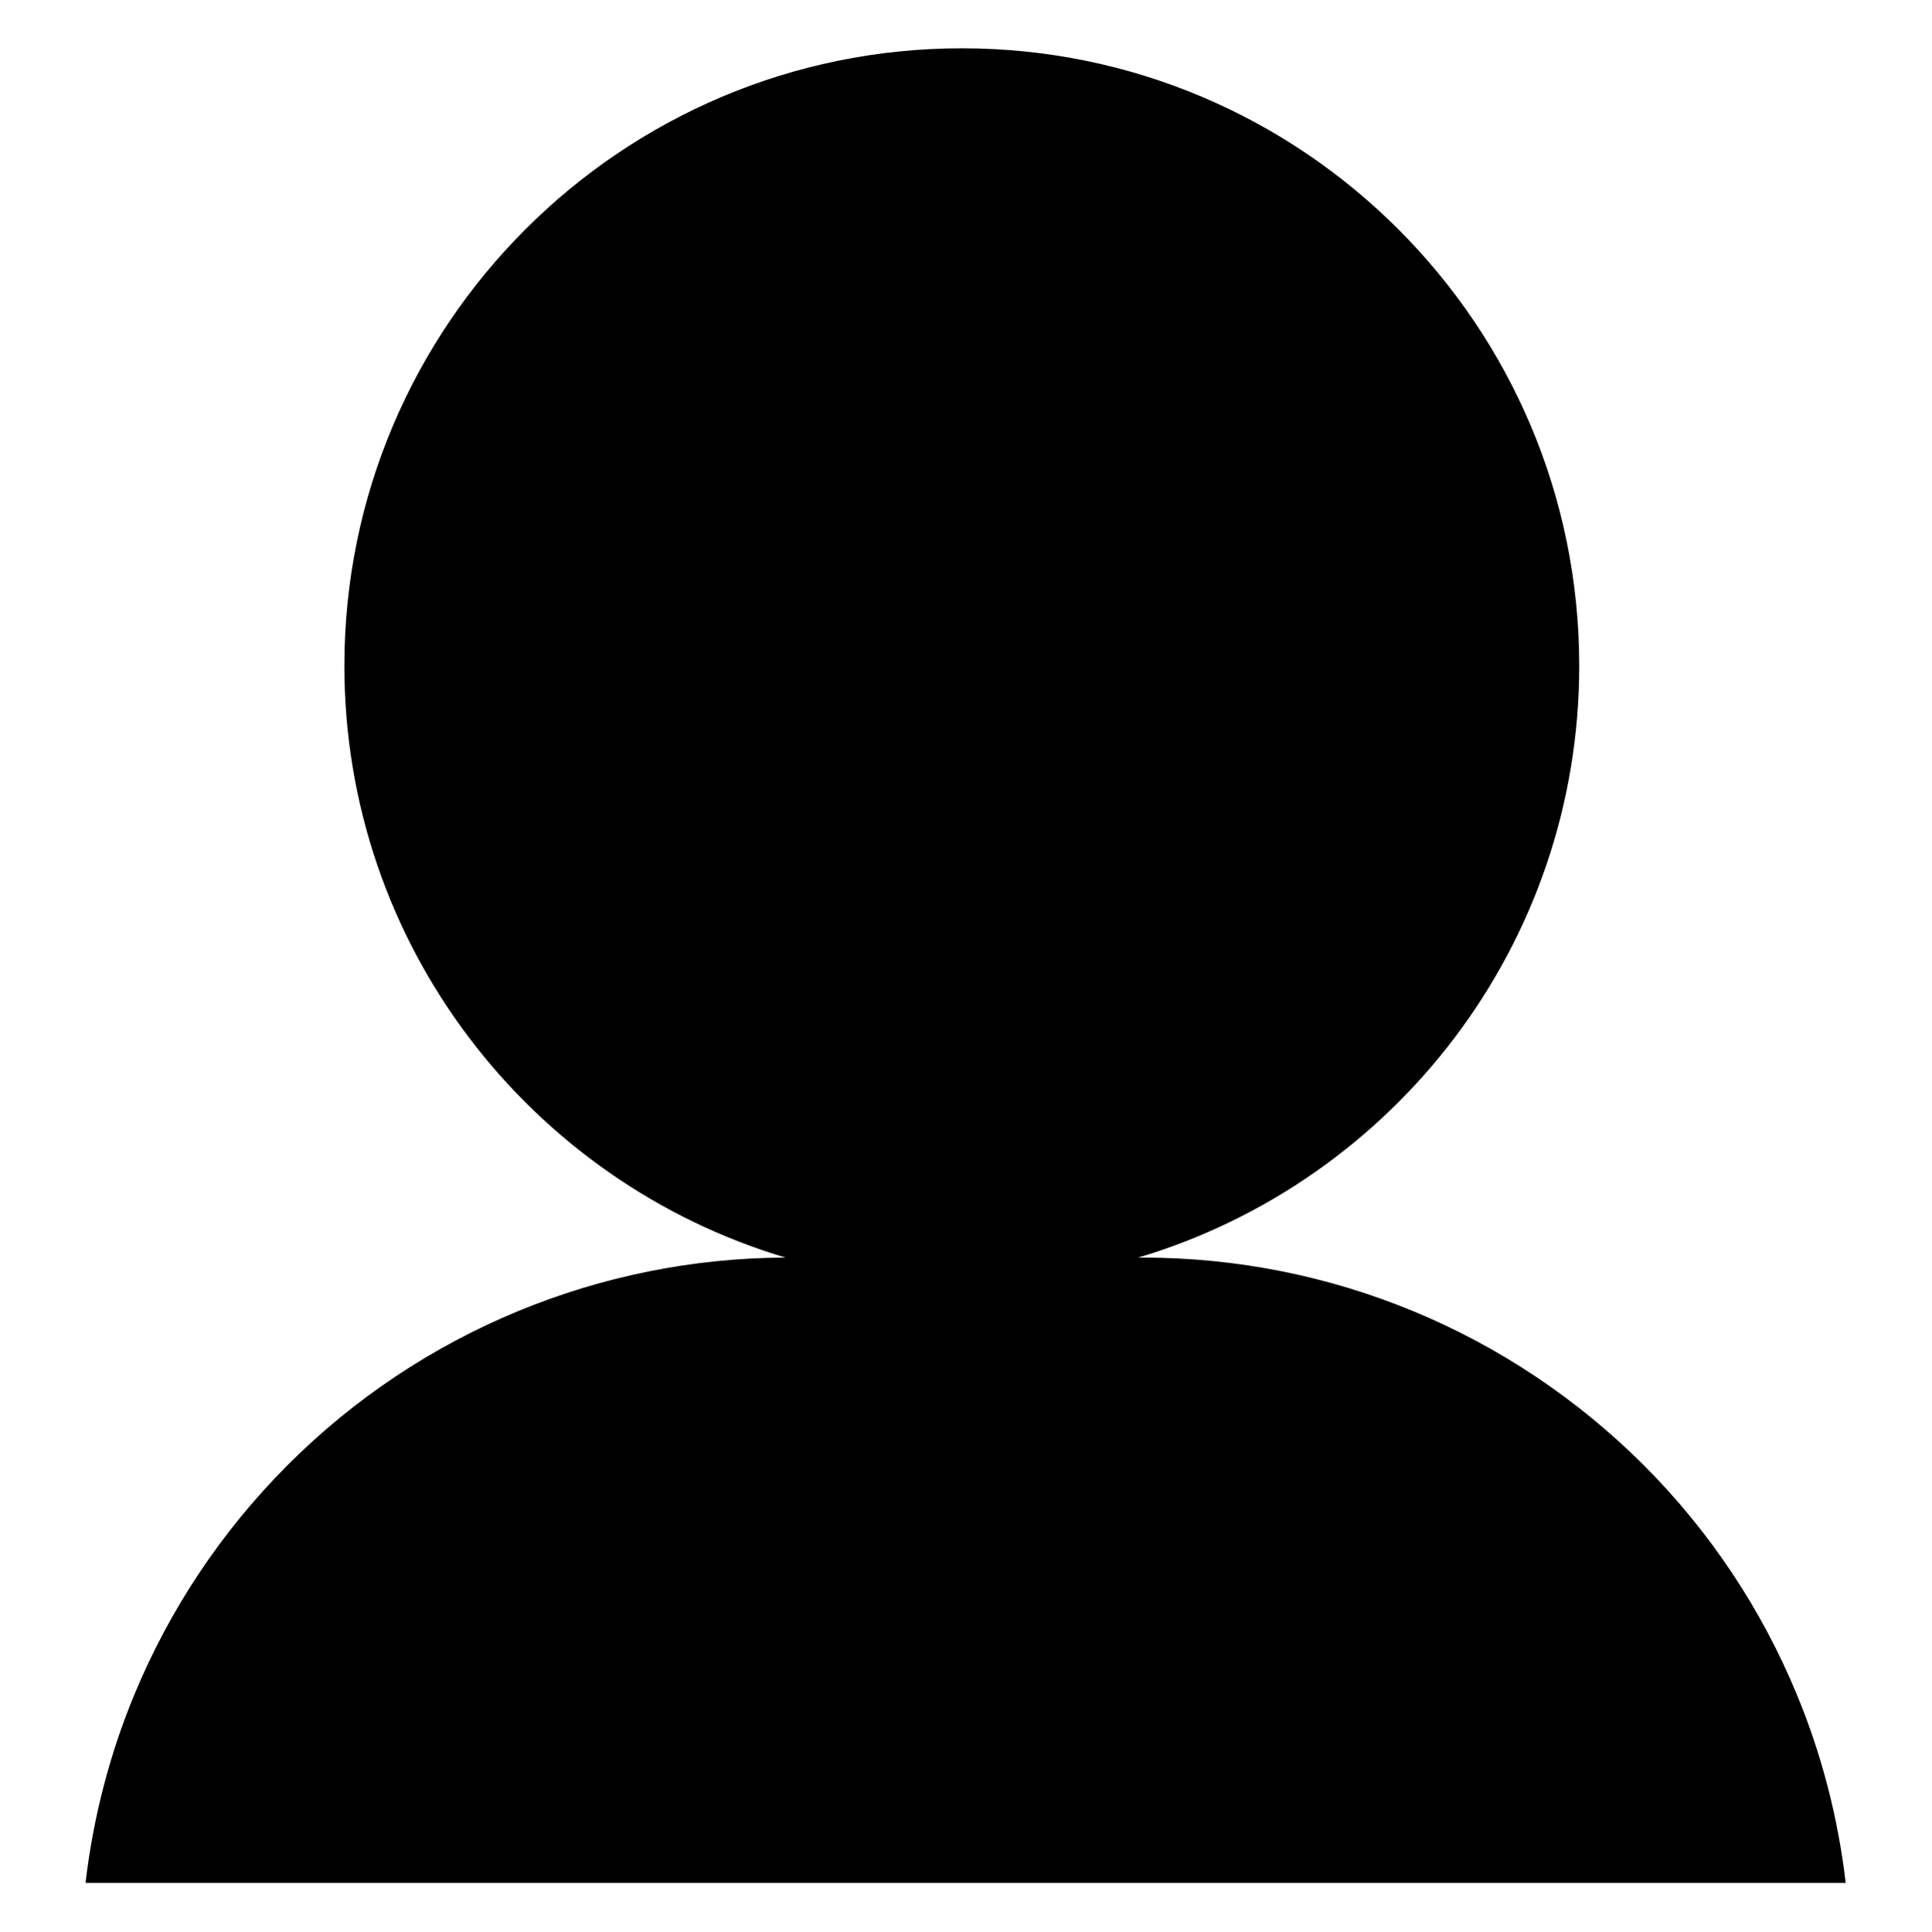
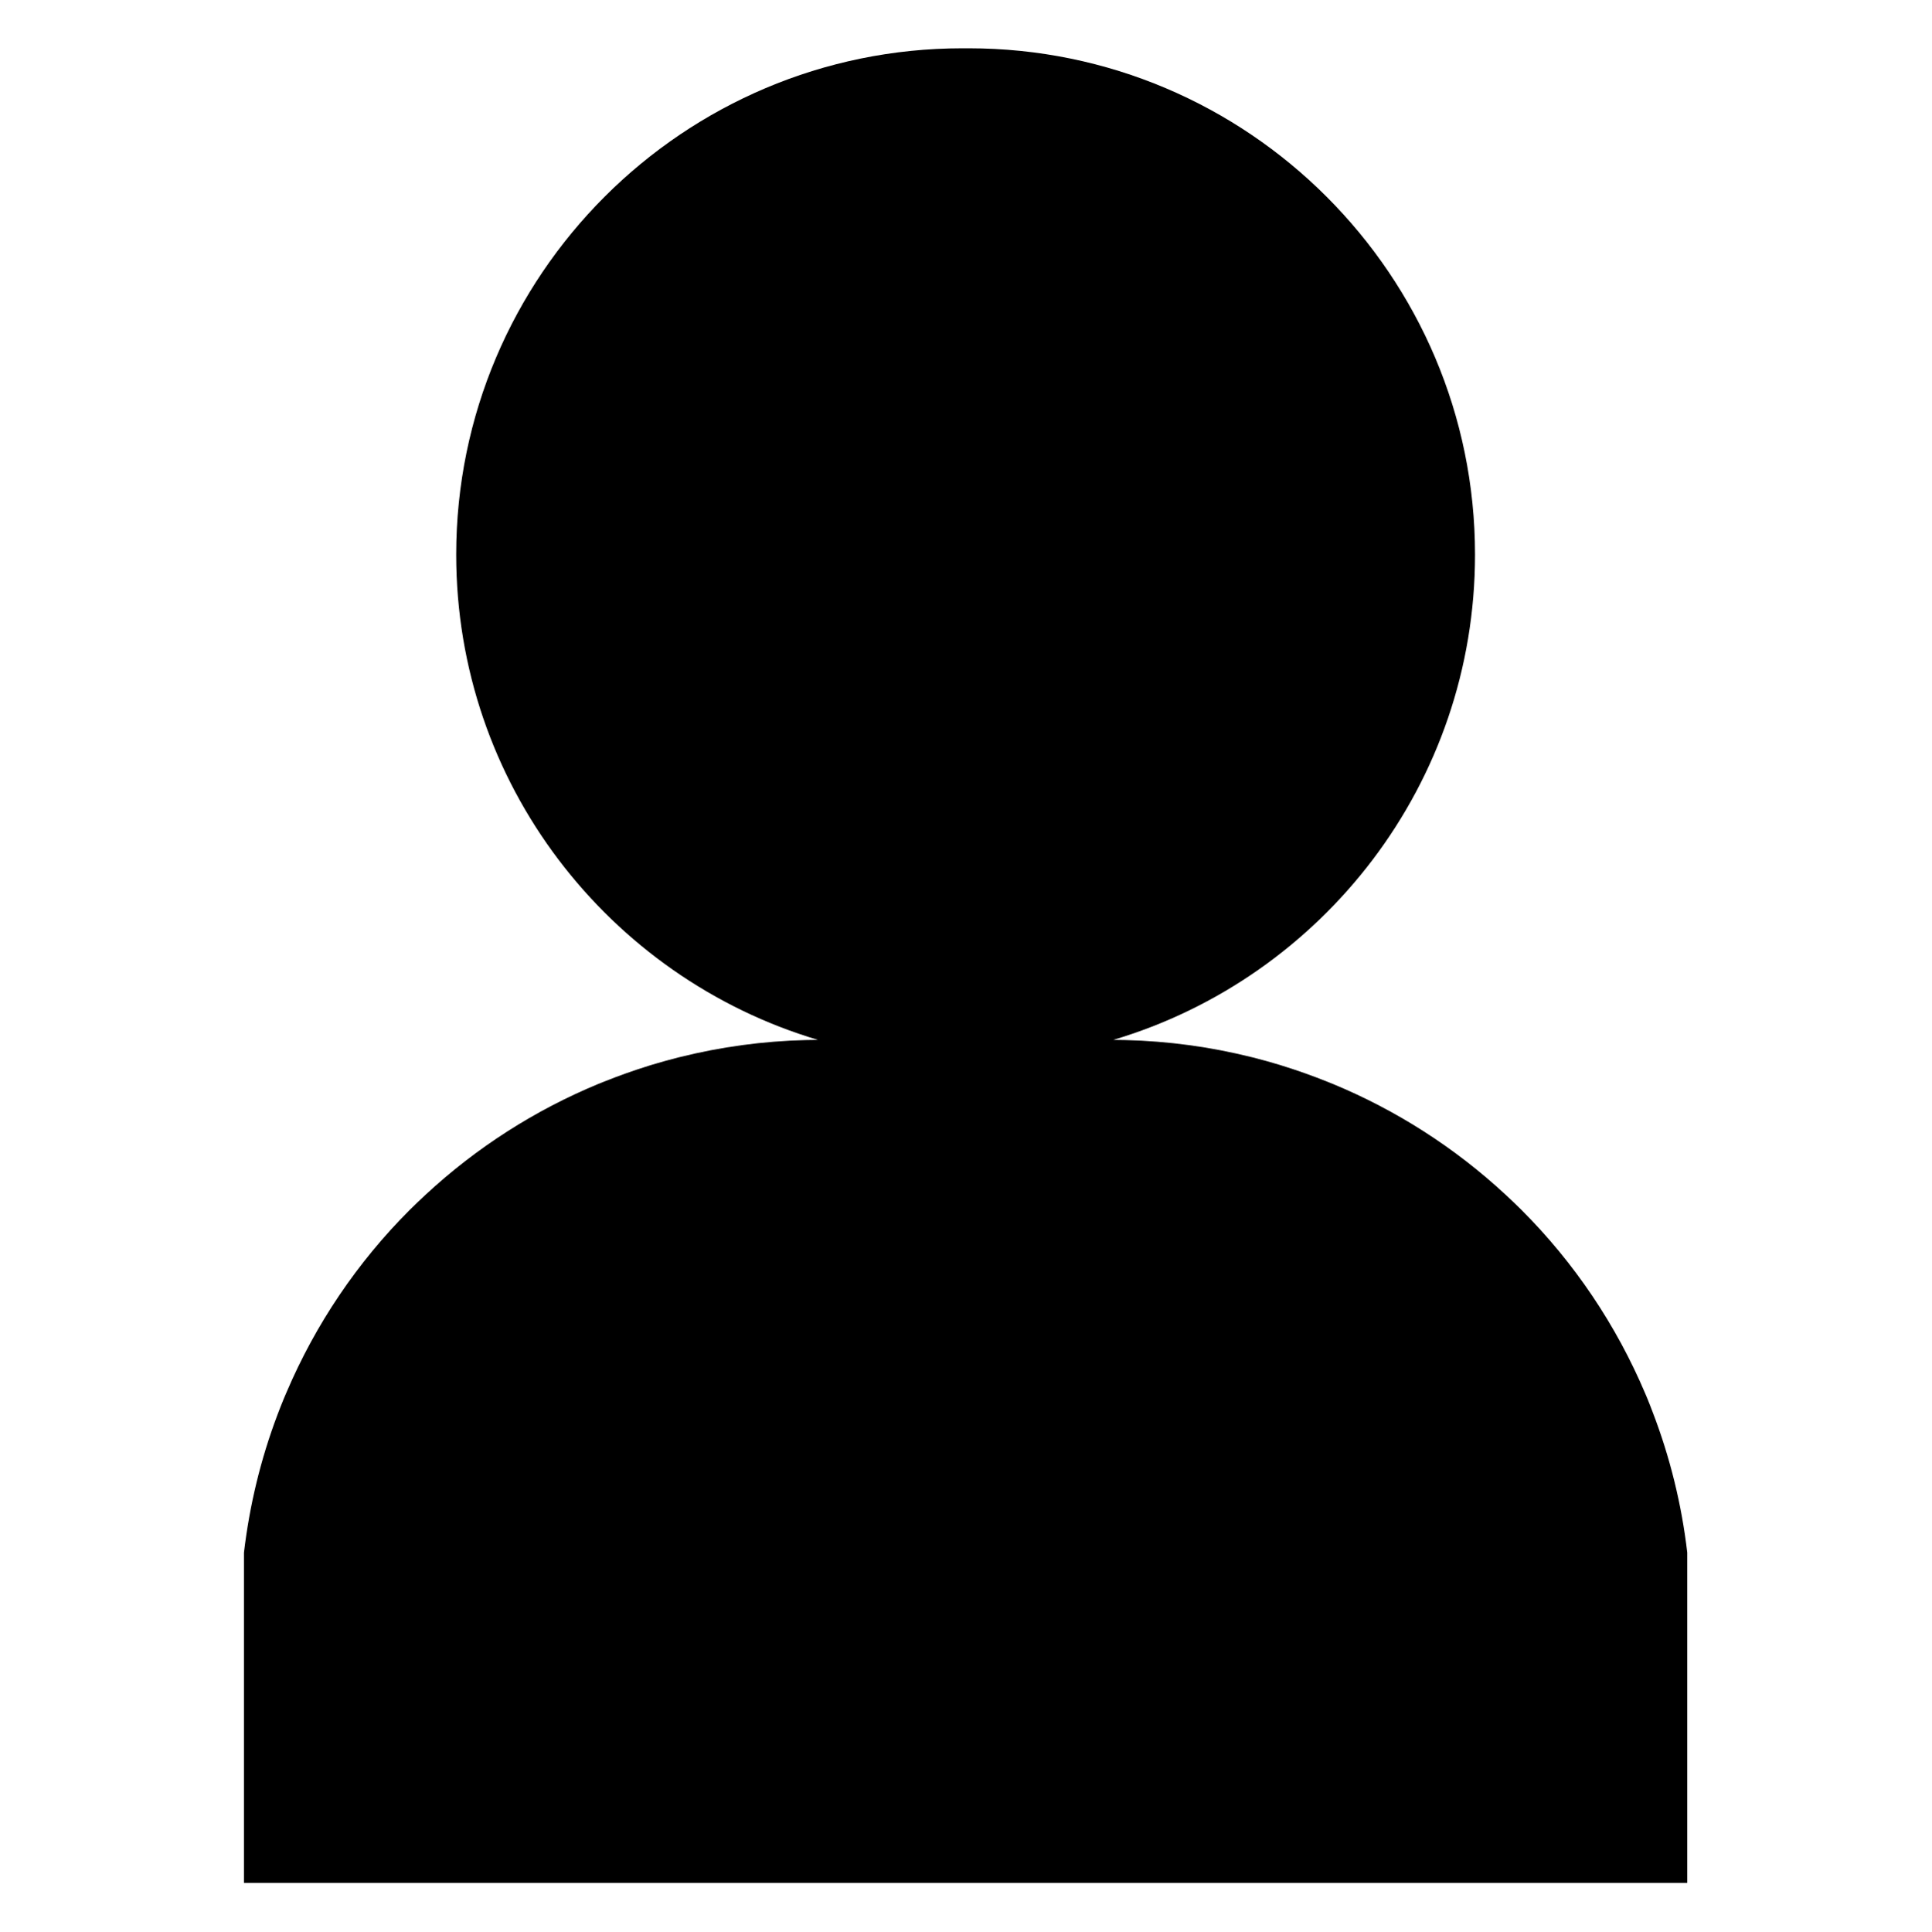
- <svg xmlns="http://www.w3.org/2000/svg" version="1.0" id="Layer_1" x="0px" y="0px" width="283.465px" height="283.465px" viewBox="0 0 283.465 283.465" enable-background="new 0 0 283.465 283.465" xml:space="preserve">
-   <path d="M263.736,248.714c-5.148-12.481-12.776-23.977-22.512-33.702c-9.761-9.733-21.229-17.353-33.708-22.524  c-12.479-5.173-25.981-7.897-39.771-7.897c0,0,0,0-0.031,0h-0.657c18.739-5.579,34.964-17.076,46.475-32.302  c11.47-15.181,18.27-34.085,18.27-54.568c0-25.015-10.145-47.66-26.549-64.067c-16.403-16.407-39.058-26.565-64.065-26.565  c-25.001,0-47.661,10.159-64.068,26.565C60.713,50.06,50.546,72.705,50.546,97.72c0,20.483,6.803,39.388,18.284,54.568  c11.513,15.227,27.727,26.723,46.467,32.302c-13.64,0.042-26.986,2.781-39.344,7.896c-12.486,5.173-23.969,12.778-33.702,22.526  c-9.746,9.75-17.352,21.221-22.524,33.702c-3.646,8.795-6.055,18.106-7.176,27.664h0.154h258.059h0.15  C269.795,266.82,267.388,257.509,263.736,248.714z" />
+ <svg xmlns="http://www.w3.org/2000/svg" version="1.1" id="Layer_1" x="0px" y="0px" width="283.465px" height="283.465px" viewBox="0 0 283.465 283.465" enable-background="new 0 0 283.465 283.465" xml:space="preserve">
+   <path d="M242.555,207.201c-0.256-0.661-0.506-1.328-0.779-1.982c-0.098-0.234-0.201-0.47-0.299-0.704  c-4.221-9.96-10.361-19.142-18.162-26.931c-0.754-0.755-1.527-1.486-2.307-2.21c-7.471-6.937-16.066-12.42-25.338-16.261  c-0.295-0.124-0.592-0.239-0.889-0.356c-2.119-0.85-4.273-1.617-6.459-2.295c-0.135-0.045-0.271-0.089-0.412-0.132  c-0.346-0.106-0.695-0.206-1.045-0.307c-0.32-0.093-0.646-0.191-0.971-0.282c-0.193-0.053-0.393-0.106-0.594-0.158  c-0.477-0.13-0.963-0.259-1.445-0.381c-0.064-0.017-0.131-0.028-0.197-0.047c-6.002-1.494-12.186-2.341-18.459-2.493  c-0.049-0.004-0.102-0.004-0.152-0.004c-0.547-0.013-1.09-0.024-1.637-0.024c15.367-4.573,28.662-13.998,38.102-26.486  c9.416-12.448,14.992-27.948,14.992-44.743c0-20.515-8.336-39.081-21.793-52.535C181.258,15.416,162.68,7.087,142.179,7.087  c-0.149,0-0.297,0.006-0.447,0.006c-0.15-0.002-0.297-0.006-0.447-0.006c-20.501,0-39.08,8.329-52.535,21.782  C75.298,42.323,66.96,60.892,66.96,81.404c0,16.795,5.578,32.297,14.993,44.743c9.439,12.486,22.736,21.913,38.103,26.486  c-0.547,0-1.093,0.012-1.639,0.024c-0.049,0-0.103,0-0.152,0.004c-6.282,0.152-12.474,1.001-18.478,2.499  c-0.06,0.013-0.122,0.029-0.179,0.041c-0.492,0.126-0.983,0.26-1.474,0.392c-0.187,0.049-0.378,0.099-0.564,0.15  c-0.337,0.092-0.671,0.193-1.008,0.292c-0.338,0.101-0.671,0.191-1.009,0.294c-0.15,0.046-0.305,0.099-0.457,0.145  c-2.159,0.671-4.289,1.433-6.389,2.271c-0.305,0.125-0.609,0.24-0.916,0.366c-9.264,3.839-17.847,9.313-25.311,16.239  c-0.791,0.731-1.568,1.472-2.334,2.233c-7.735,7.727-13.842,16.824-18.055,26.696c-0.131,0.311-0.271,0.626-0.403,0.938  c-0.342,0.823-0.667,1.654-0.982,2.49c-2.443,6.472-4.085,13.251-4.9,20.192v48.477h211.85v-48.477h0.002  C246.828,220.779,245.107,213.826,242.555,207.201z" />
</svg>
